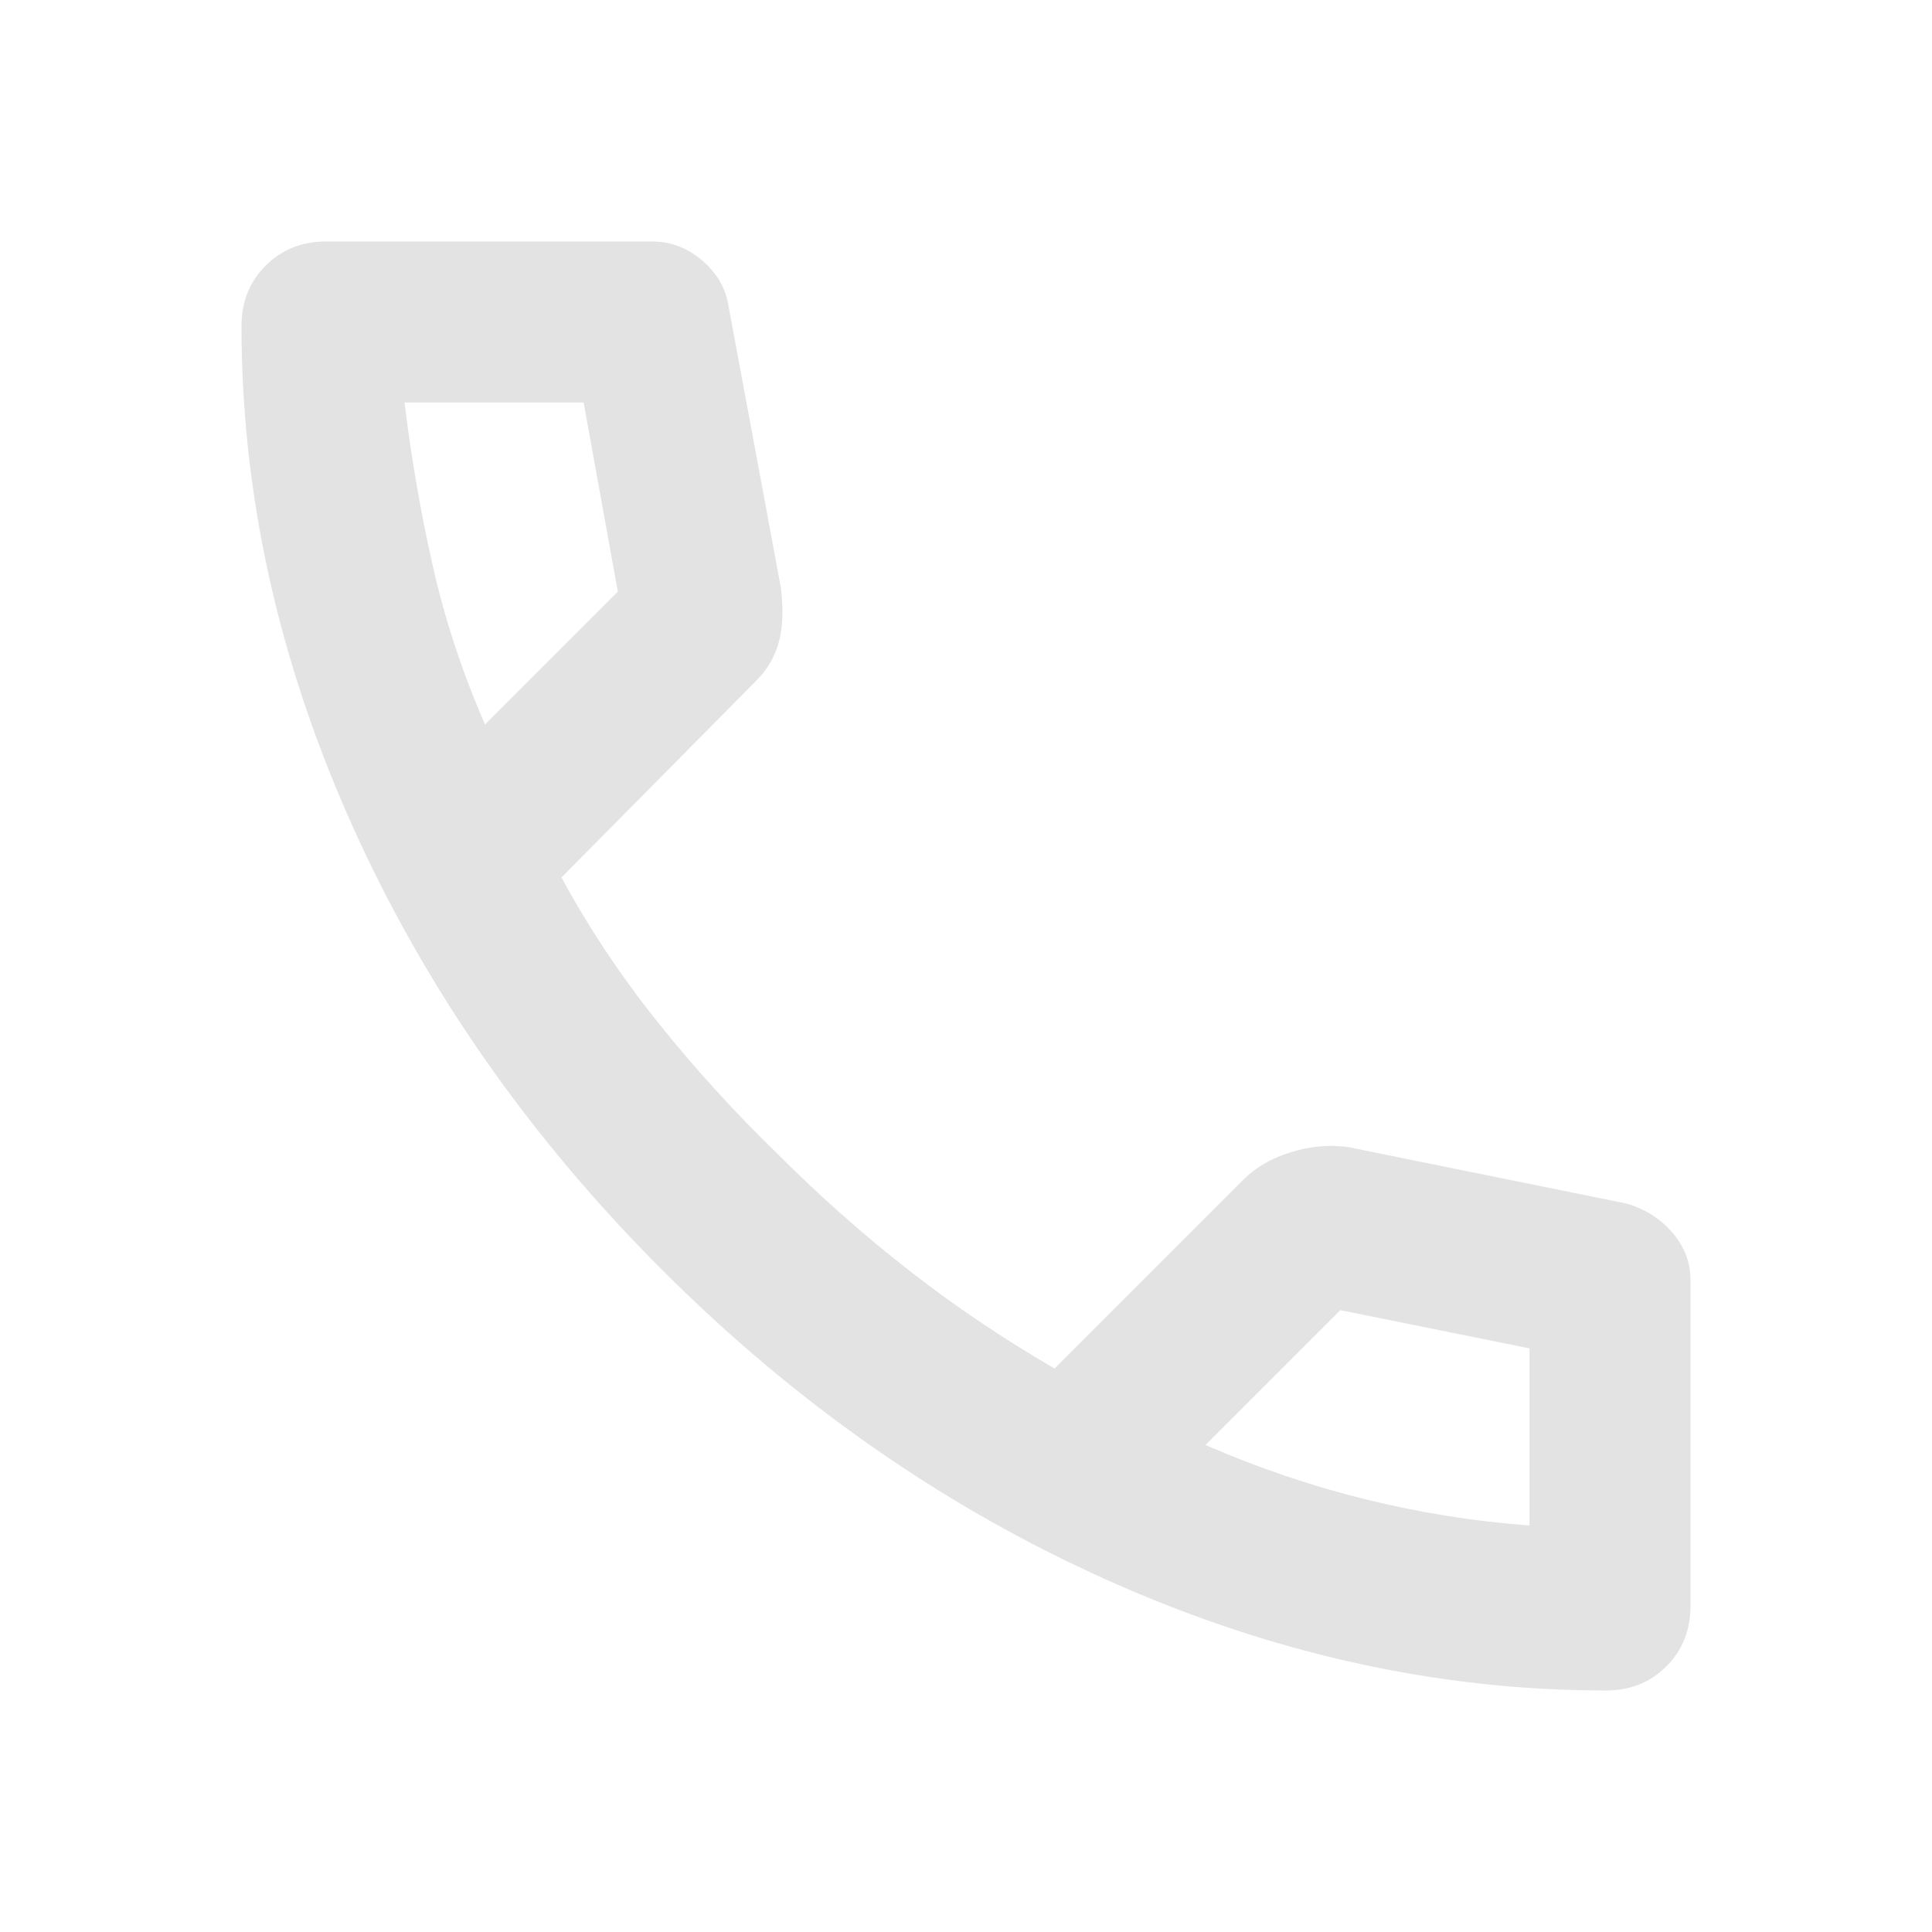
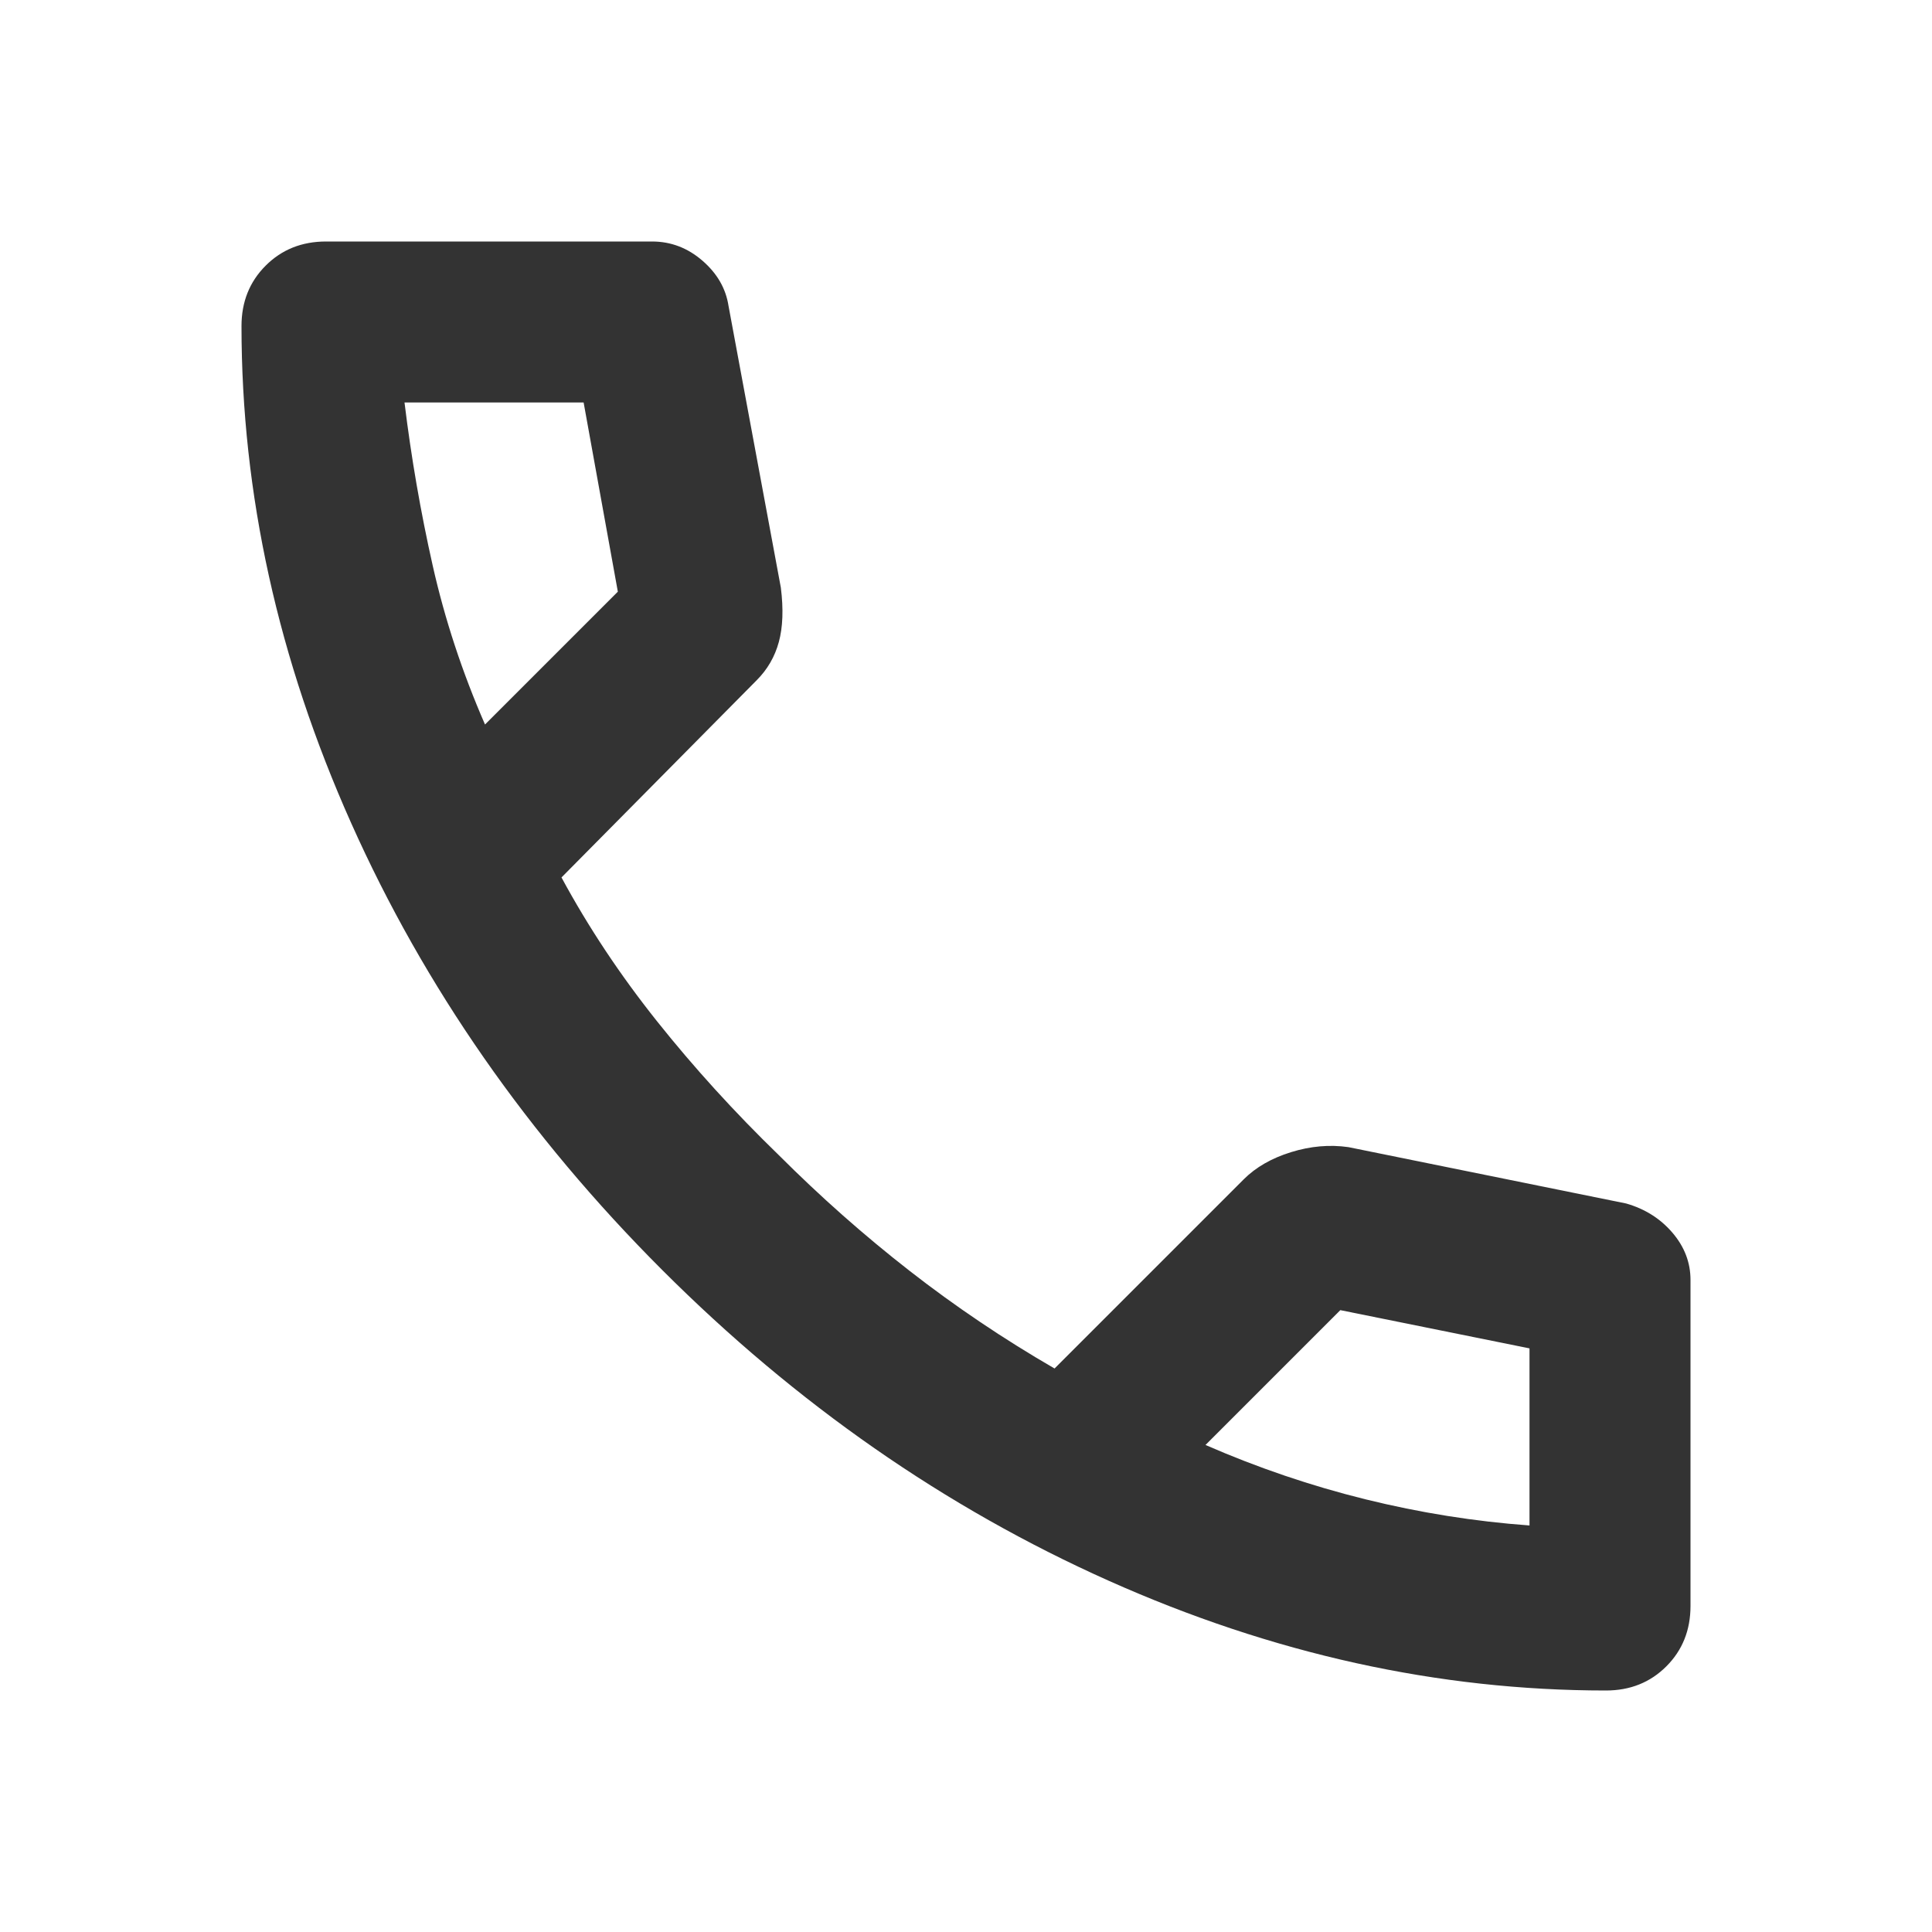
- <svg xmlns="http://www.w3.org/2000/svg" height="24px" viewBox="0 -960 960 960" width="24px" fill="#e3e3e3">
+ <svg xmlns="http://www.w3.org/2000/svg" height="24px" viewBox="0 -960 960 960" width="24px" fill="#333333">
  <path d="M798-120q-125 0-247-54.5T329-329Q229-429 174.5-551T120-798q0-18 12-30t30-12h162q14 0 25 9.5t13 22.5l26 140q2 16-1 27t-11 19l-97 98q20 37 47.5 71.5T387-386q31 31 65 57.5t72 48.5l94-94q9-9 23.5-13.5T670-390l138 28q14 4 23 14.5t9 23.5v162q0 18-12 30t-30 12ZM241-600l66-66-17-94h-89q5 41 14 81t26 79Zm358 358q39 17 79.5 27t81.5 13v-88l-94-19-67 67ZM241-600Zm358 358Z" />
</svg>
